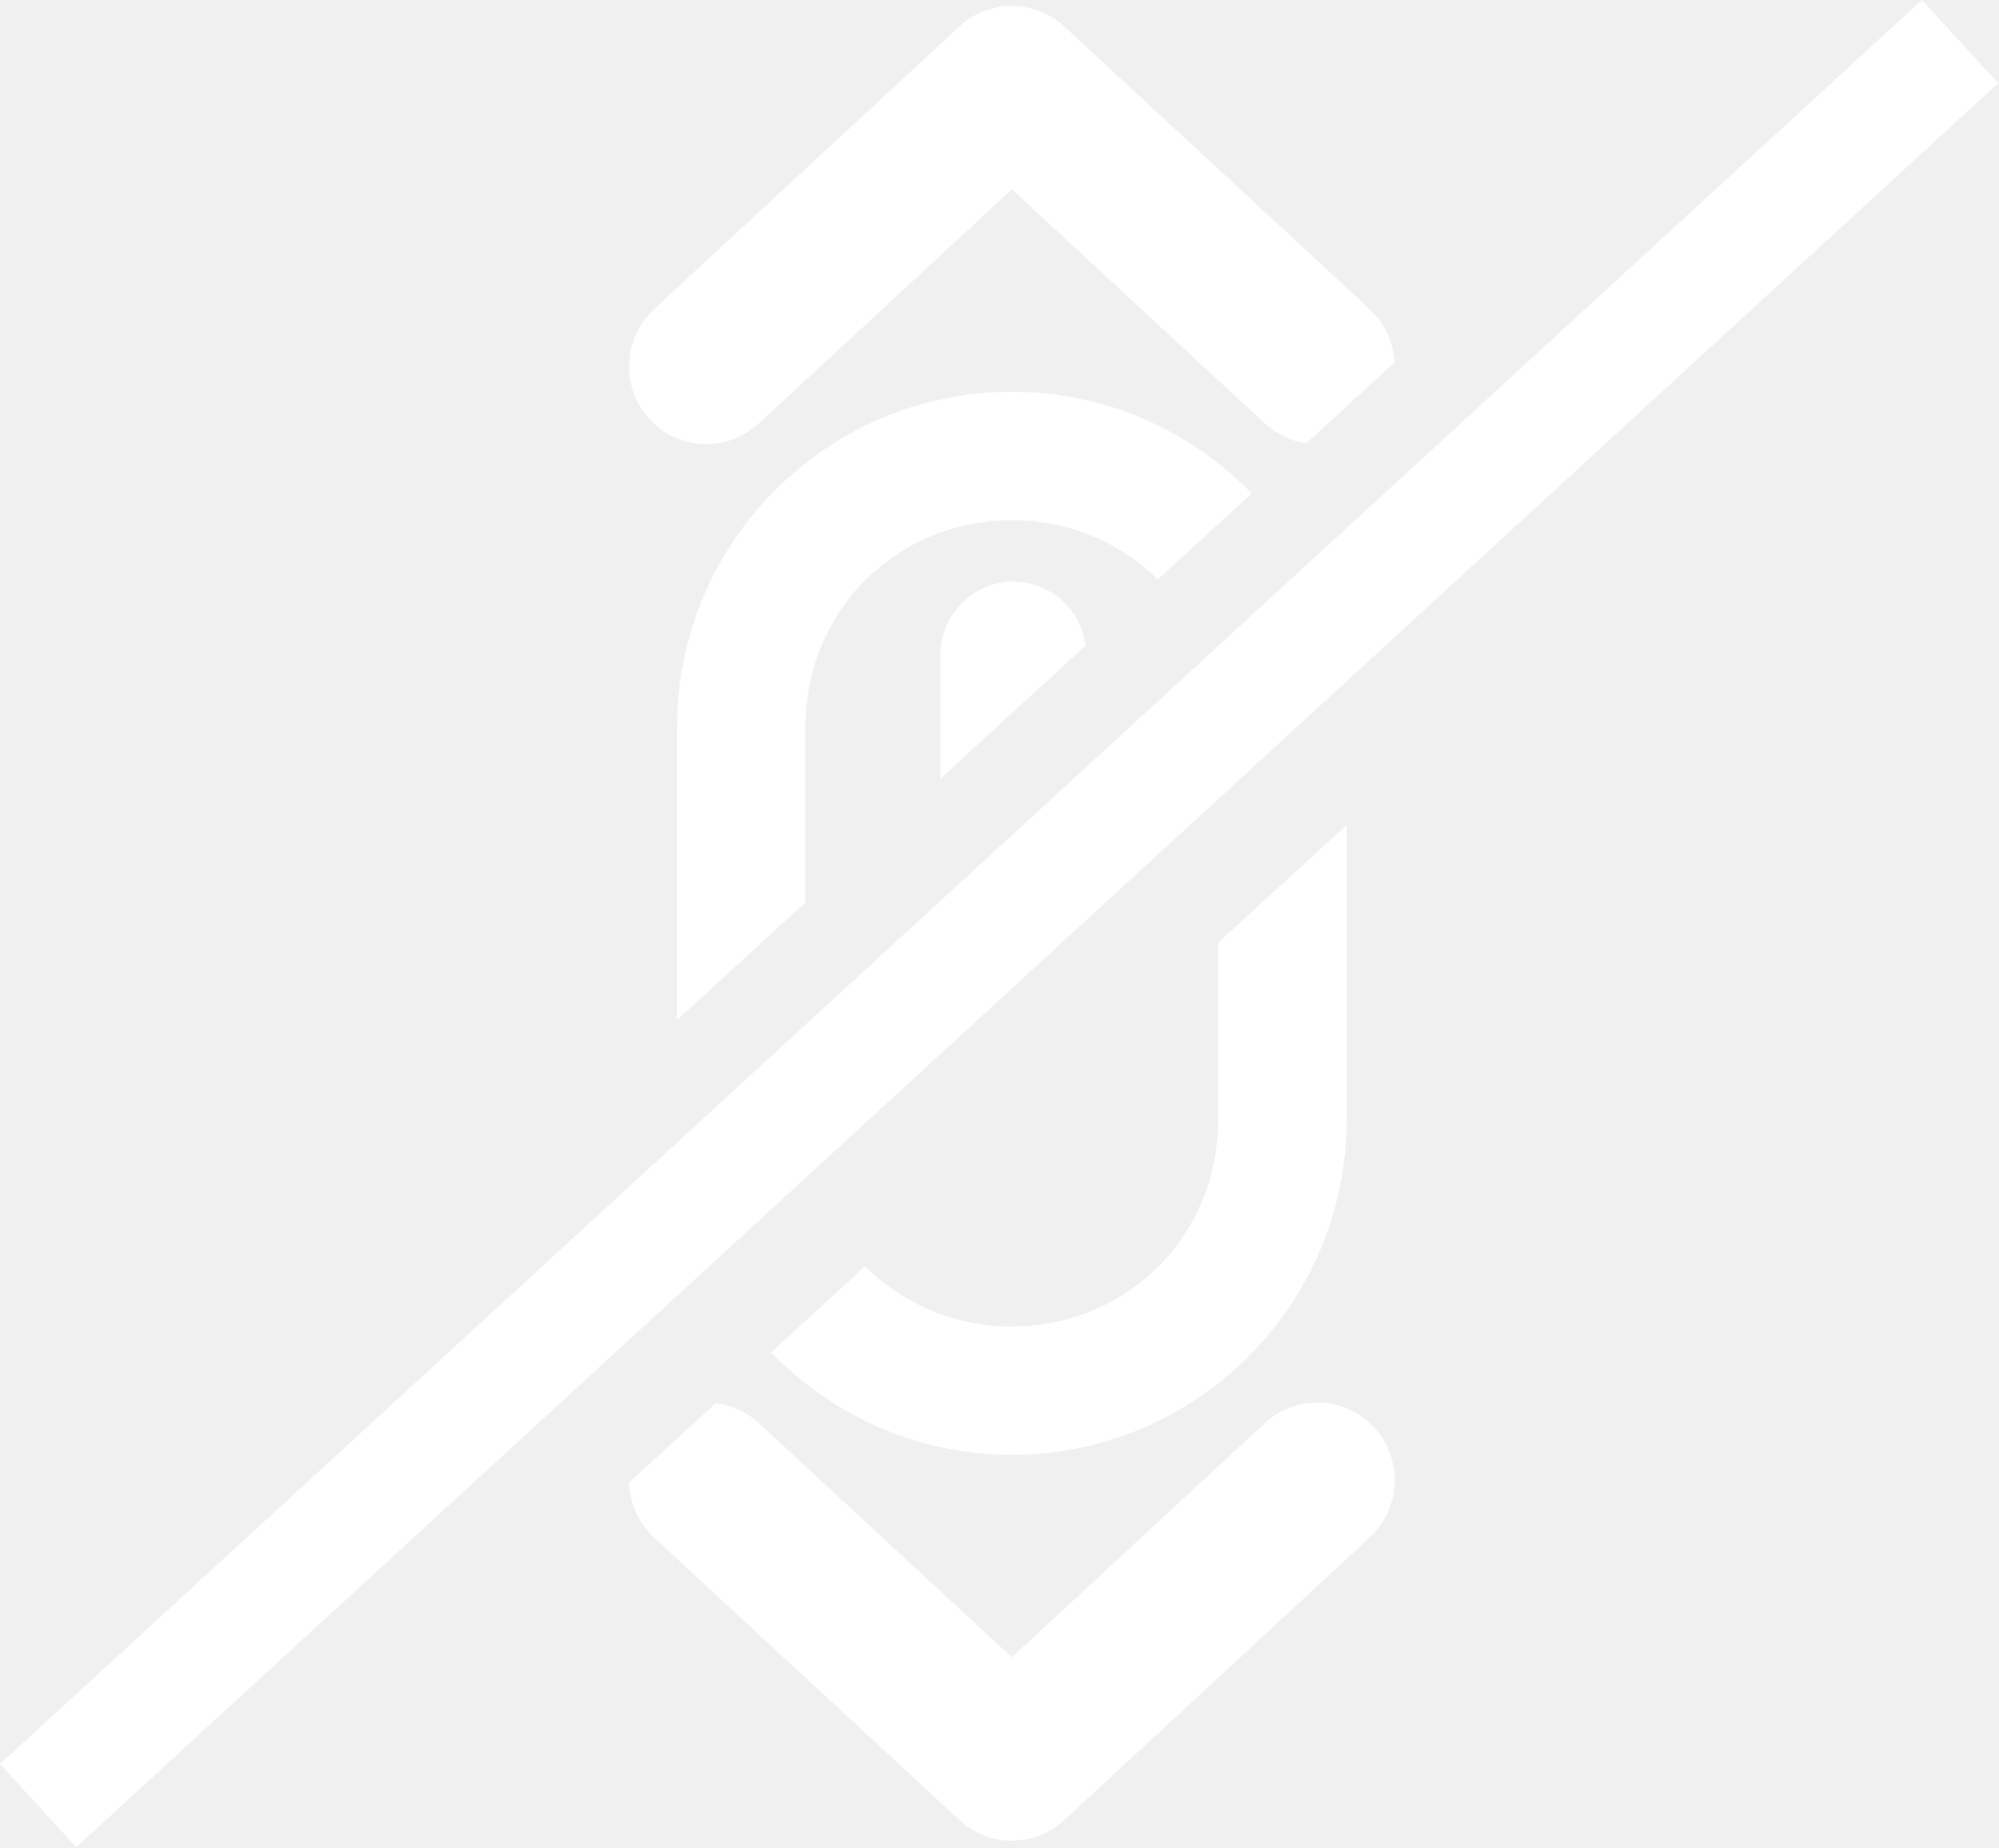
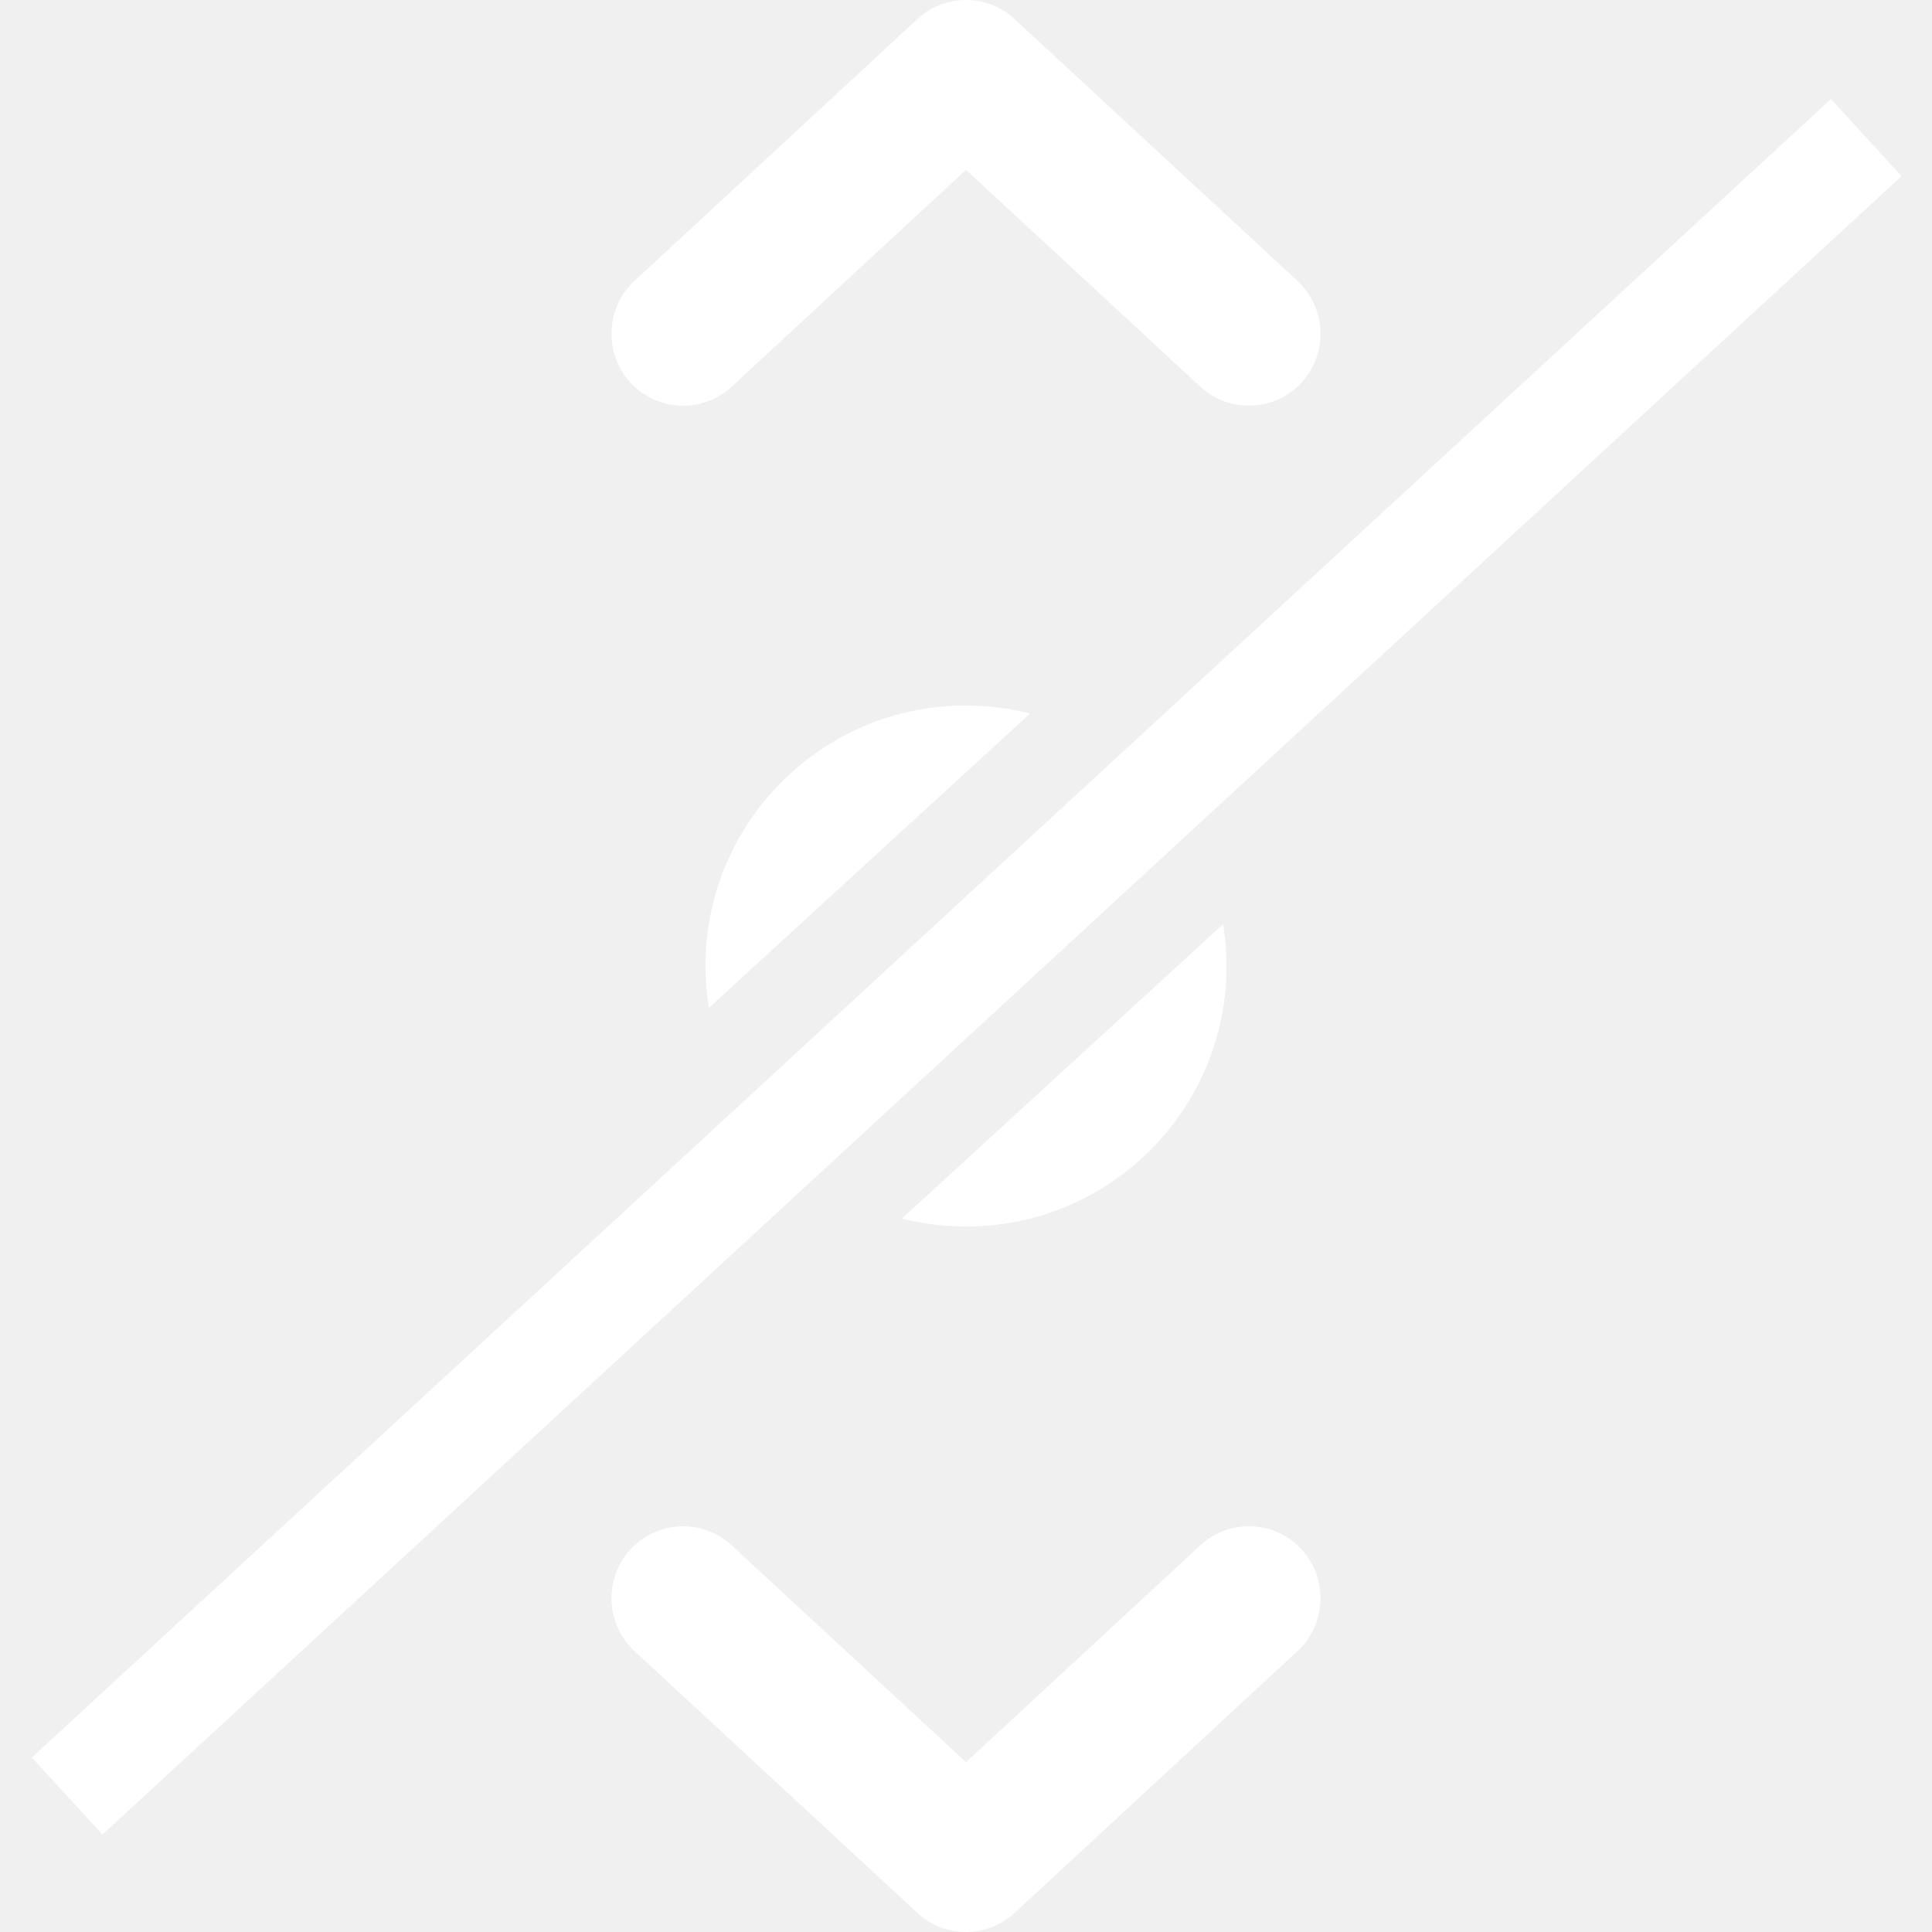
- <svg xmlns="http://www.w3.org/2000/svg" height="512" viewBox="0 0 146.544 135.467" width="553.868" version="1.1" id="svg1439">
-   <defs id="defs1443" />
-   <path style="stroke-width:0.265" d="M 140.95,0 0,129.366 5.592,135.467 146.544,6.1 Z M 74.018,0.436 c -1.359,0.046 -2.656,0.579 -3.655,1.503 L 47.955,22.677 c -2.295,2.126 -2.444,5.741 -0.333,8.05 2.112,2.309 5.723,2.462 8.02,0.338 L 74.208,13.884 92.773,31.064 c 0.874,0.808 1.939,1.285 3.038,1.44 l 6.462,-5.922 c -0.072,-1.441 -0.681,-2.855 -1.816,-3.905 L 78.051,1.94 C 76.957,0.927 75.507,0.387 74.018,0.436 Z m 0.189,28.287 c -13.52,0 -24.552,11.032 -24.552,24.552 v 21.528 l 9.422,-8.635 V 53.276 c 0,-8.464 6.666,-15.13 15.13,-15.13 4.211,0 7.977,1.651 10.699,4.352 l 6.89,-6.314 C 87.33,31.59 81.094,28.724 74.208,28.724 Z m 0.108,13.927 c -2.929,-1.53e-4 -5.347,2.42 -5.347,5.349 v 9.105 l 10.651,-9.761 c -0.329,-2.625 -2.598,-4.693 -5.305,-4.693 z m 24.444,17.848 -9.422,8.635 v 13.014 c 0,8.464 -6.666,15.13 -15.13,15.13 -4.244,0 -8.036,-1.677 -10.762,-4.416 l -6.889,6.313 c 4.471,4.632 10.733,7.525 17.651,7.525 13.52,0 24.552,-11.032 24.552,-24.552 z M 96.852,102.866 c -1.454,-0.061 -2.931,0.431 -4.079,1.493 L 74.208,121.539 55.642,104.359 c -0.906,-0.838 -2.016,-1.316 -3.158,-1.453 l -6.348,5.817 c 0.044,1.481 0.653,2.944 1.819,4.023 l 22.409,20.737 c 0.999,0.925 2.296,1.458 3.655,1.503 1.489,0.05 2.939,-0.49 4.033,-1.503 L 100.458,112.746 c 2.296,-2.125 2.446,-5.74 0.335,-8.05 -1.056,-1.155 -2.487,-1.77 -3.941,-1.831 z" fill="#ffffff" fill-rule="evenodd" id="path1437" />
+ <svg xmlns="http://www.w3.org/2000/svg" height="512" viewBox="0 0 135.467 135.467" width="512">
+   <g fill="#fff" transform="translate(253.1728 890.8687)">
+     <path d="m-185.607-890.866c-1.203.041-2.351.512-3.236 1.331l-19.839 18.359c-2.032 1.882-2.164 5.082-.294 7.127 1.869 2.045 5.066 2.18 7.1.299l16.437-15.21 16.437 15.21c2.034 1.88 5.231 1.745 7.1-.299 1.869-2.045 1.736-5.246-.297-7.127l-19.837-18.359c-.969-.897-2.253-1.375-3.571-1.331z" />
+     <path d="m-205.486-783.843c-1.287.054-2.555.599-3.49 1.621-1.87 2.044-1.738 5.245.294 7.127l19.839 18.359c.884.819 2.033 1.291 3.236 1.331 1.318.044 2.602-.434 3.571-1.331l19.837-18.359c2.033-1.881 2.166-5.081.297-7.127-1.869-2.045-5.066-2.18-7.1-.299l-16.437 15.21-16.437-15.21c-1.017-.94-2.323-1.376-3.61-1.322z" />
+     <path d="m-185.491-841.403a18.267 18.267 0 0 0 -18.216 18.268 18.267 18.267 0 0 0 .238 2.936l22.524-20.642a18.267 18.267 0 0 0 -4.494-.562 18.267 18.267 0 0 0 -.052 0zm18.082 15.333-22.523 20.641a18.267 18.267 0 0 0 4.493.562 18.267 18.267 0 0 0 18.268-18.268 18.267 18.267 0 0 0 -.238-2.935z" fill-rule="evenodd" />
+     <path d="m-124.794-883.921-126.145 116.285 4.951 5.401 126.147-116.285z" />
+   </g>
</svg>
